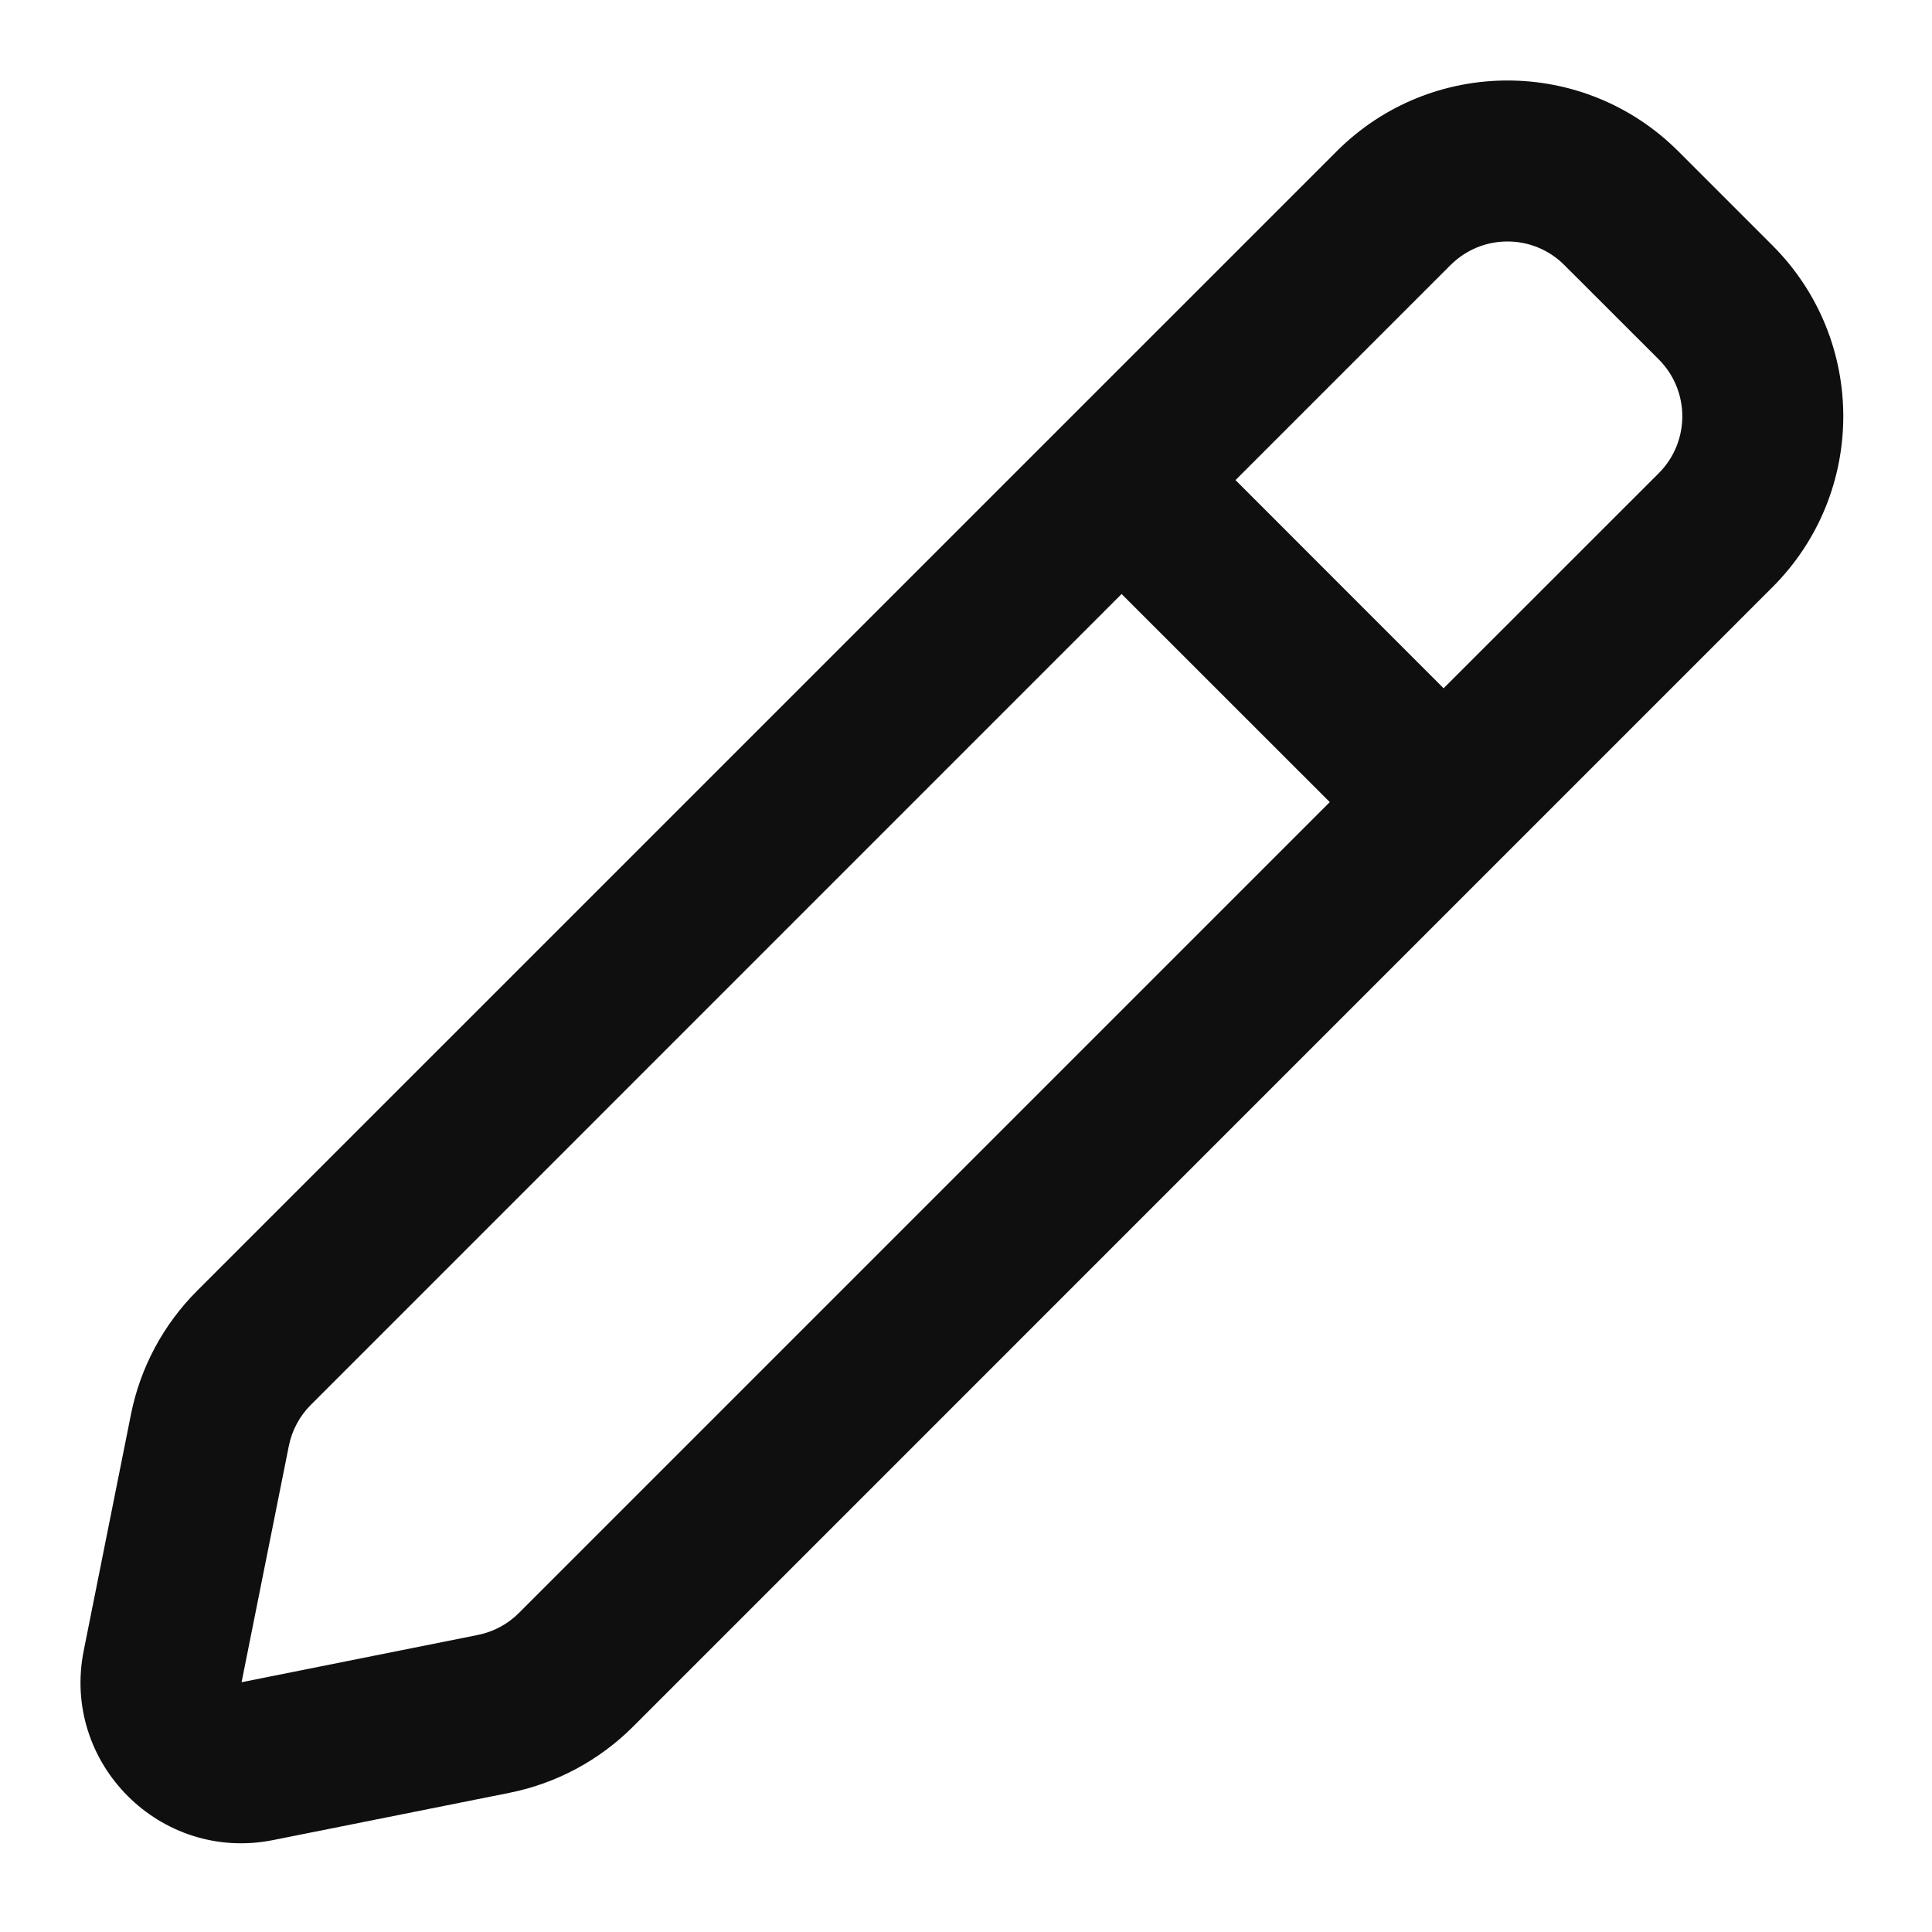
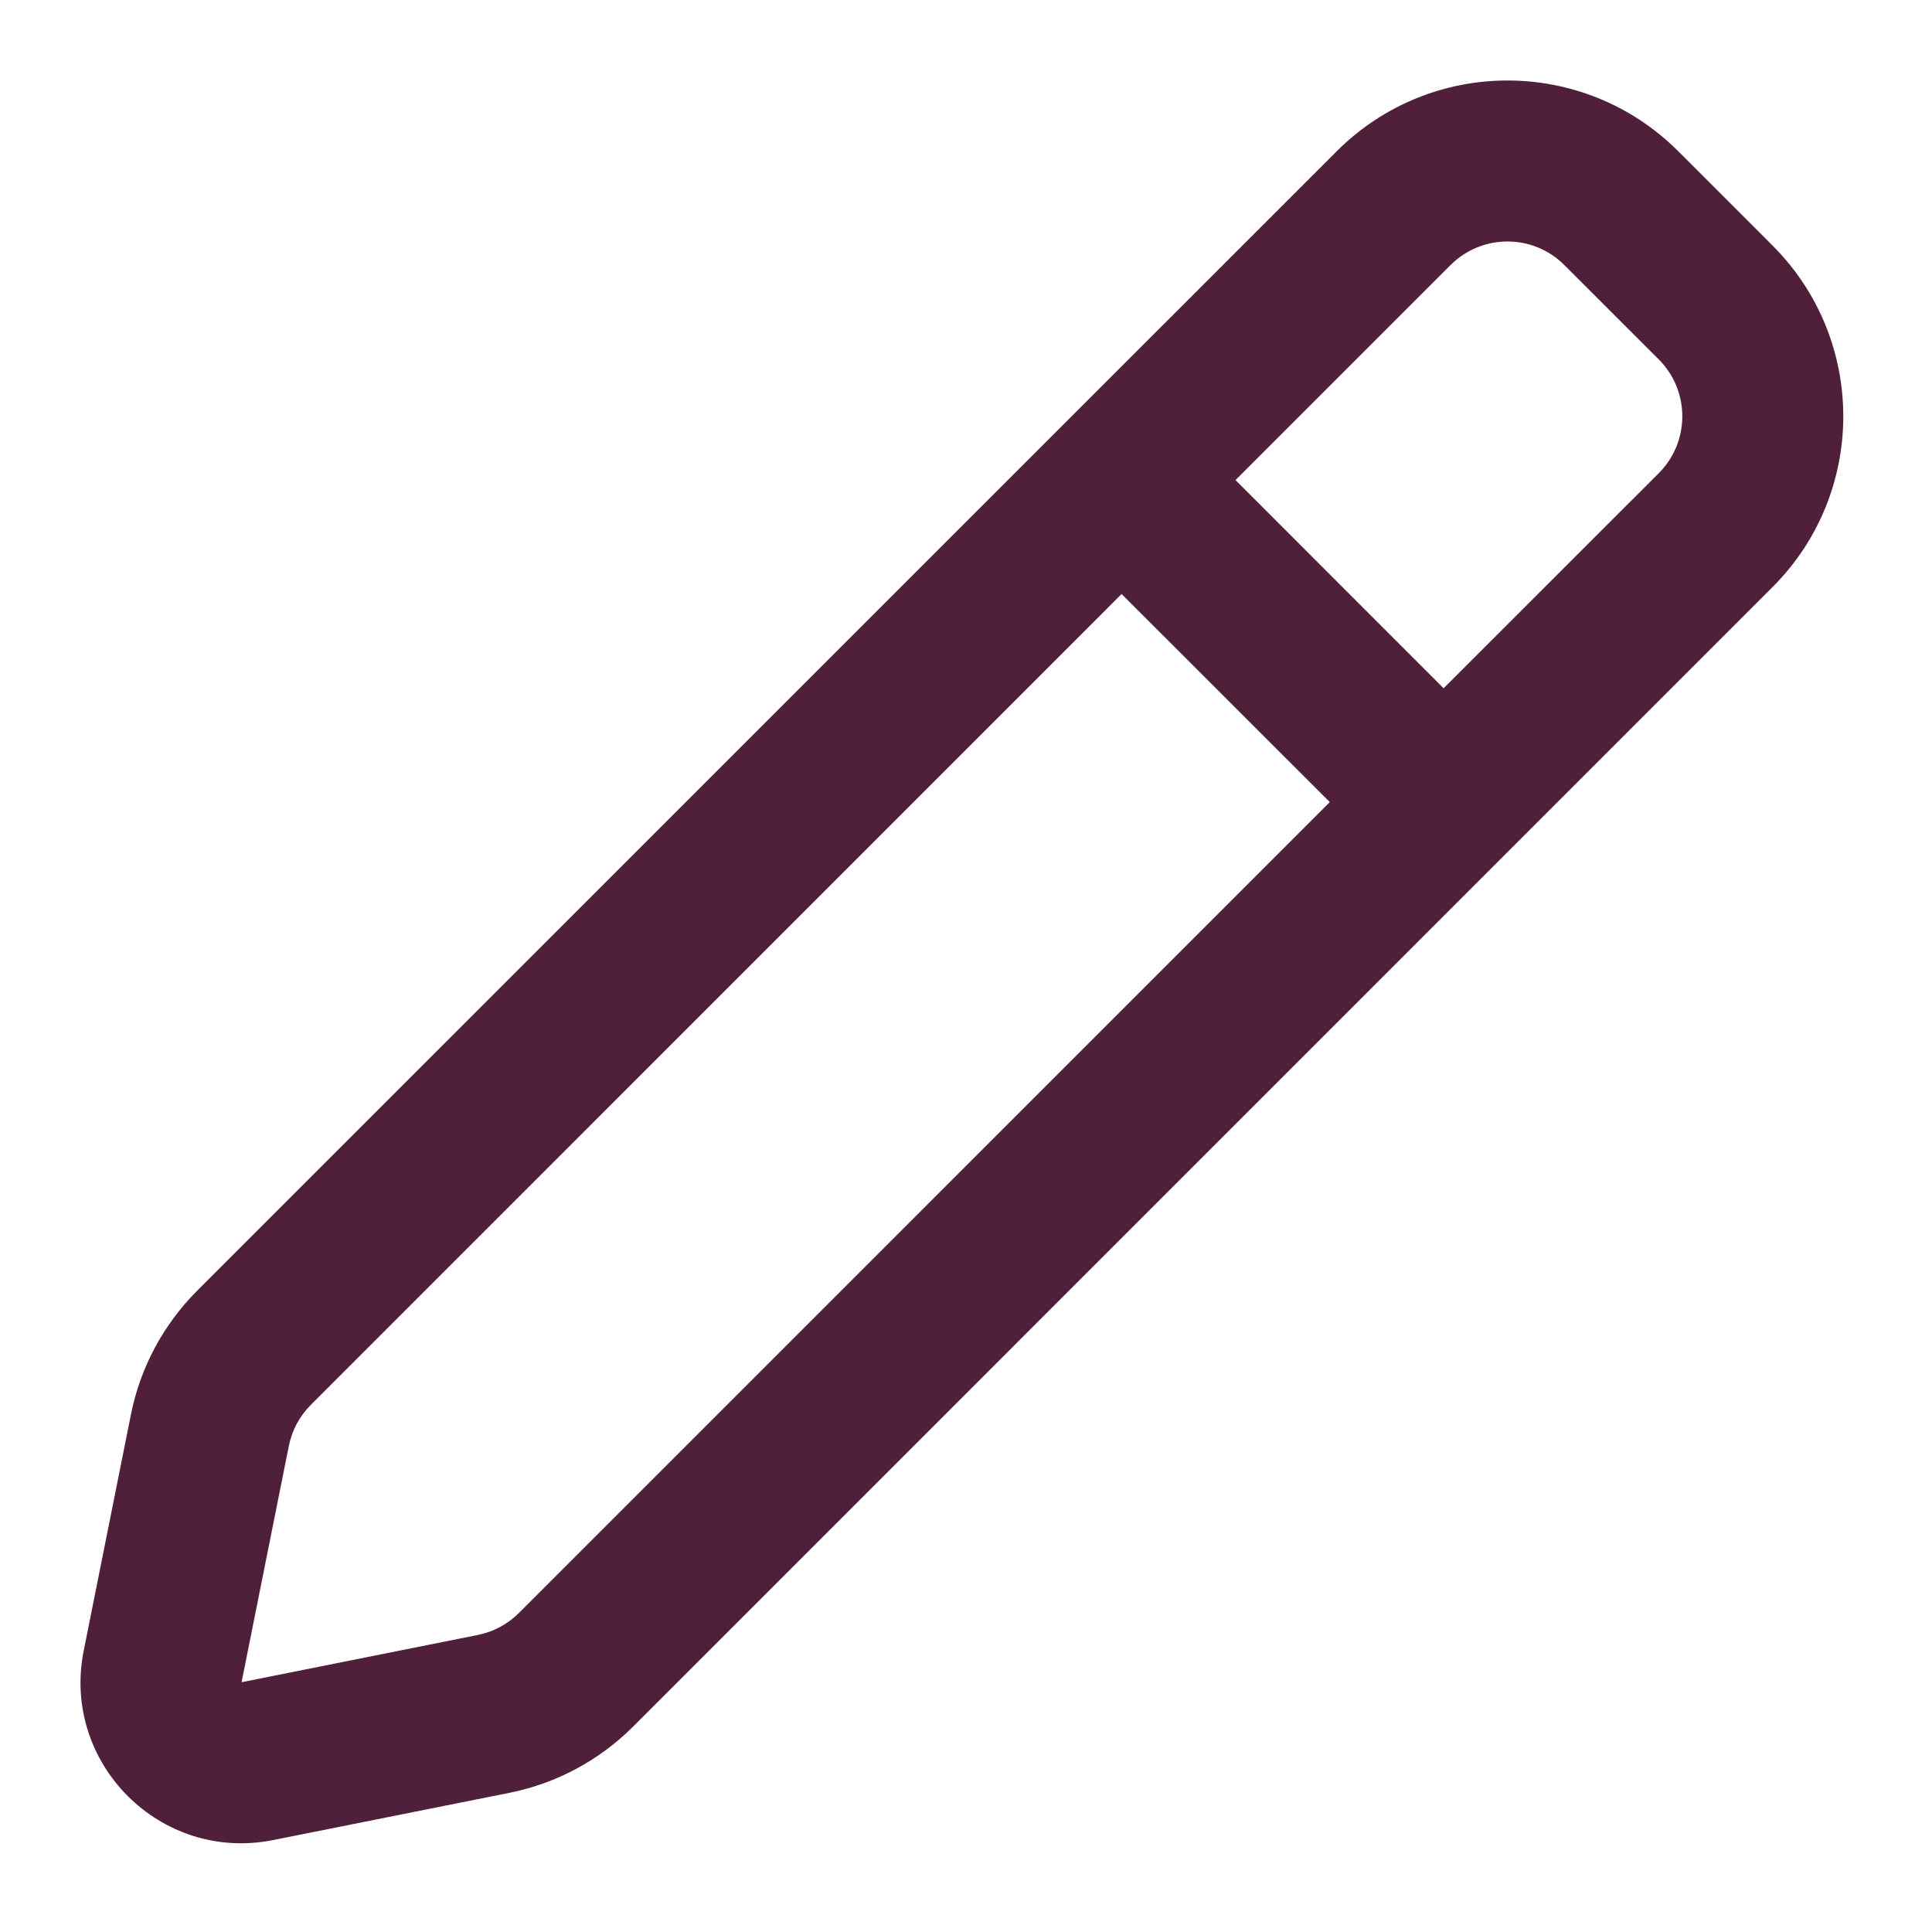
<svg xmlns="http://www.w3.org/2000/svg" width="800px" height="800px" viewBox="0 0 24 24" fill="none">
-   <path fill-rule="evenodd" clip-rule="evenodd" d="M20.848 1.879C19.676 0.707 17.777 0.707 16.605 1.879L2.447 16.036C2.029 16.455 1.743 16.988 1.627 17.569L1.04 20.505C0.76 21.904 1.994 23.138 3.393 22.858L6.329 22.271C6.909 22.155 7.443 21.869 7.862 21.451L22.019 7.293C23.191 6.121 23.191 4.222 22.019 3.05L20.848 1.879ZM18.019 3.293C18.41 2.902 19.043 2.902 19.433 3.293L20.605 4.464C20.996 4.855 20.996 5.488 20.605 5.879L17.933 8.55L15.348 5.964L18.019 3.293ZM13.933 7.379L3.862 17.451C3.722 17.59 3.627 17.768 3.588 17.962L3.001 20.897L5.936 20.31C6.13 20.271 6.308 20.176 6.447 20.036L16.519 9.964L13.933 7.379Z" fill="#0F0F0F" />
+   <path fill-rule="evenodd" clip-rule="evenodd" d="M20.848 1.879C19.676 0.707 17.777 0.707 16.605 1.879L2.447 16.036C2.029 16.455 1.743 16.988 1.627 17.569L1.04 20.505C0.76 21.904 1.994 23.138 3.393 22.858L6.329 22.271C6.909 22.155 7.443 21.869 7.862 21.451L22.019 7.293C23.191 6.121 23.191 4.222 22.019 3.05L20.848 1.879ZM18.019 3.293C18.41 2.902 19.043 2.902 19.433 3.293L20.605 4.464C20.996 4.855 20.996 5.488 20.605 5.879L17.933 8.55L15.348 5.964L18.019 3.293ZM13.933 7.379L3.862 17.451C3.722 17.59 3.627 17.768 3.588 17.962L3.001 20.897L5.936 20.31C6.13 20.271 6.308 20.176 6.447 20.036L16.519 9.964L13.933 7.379Z" fill="#501F3A" />
</svg>
